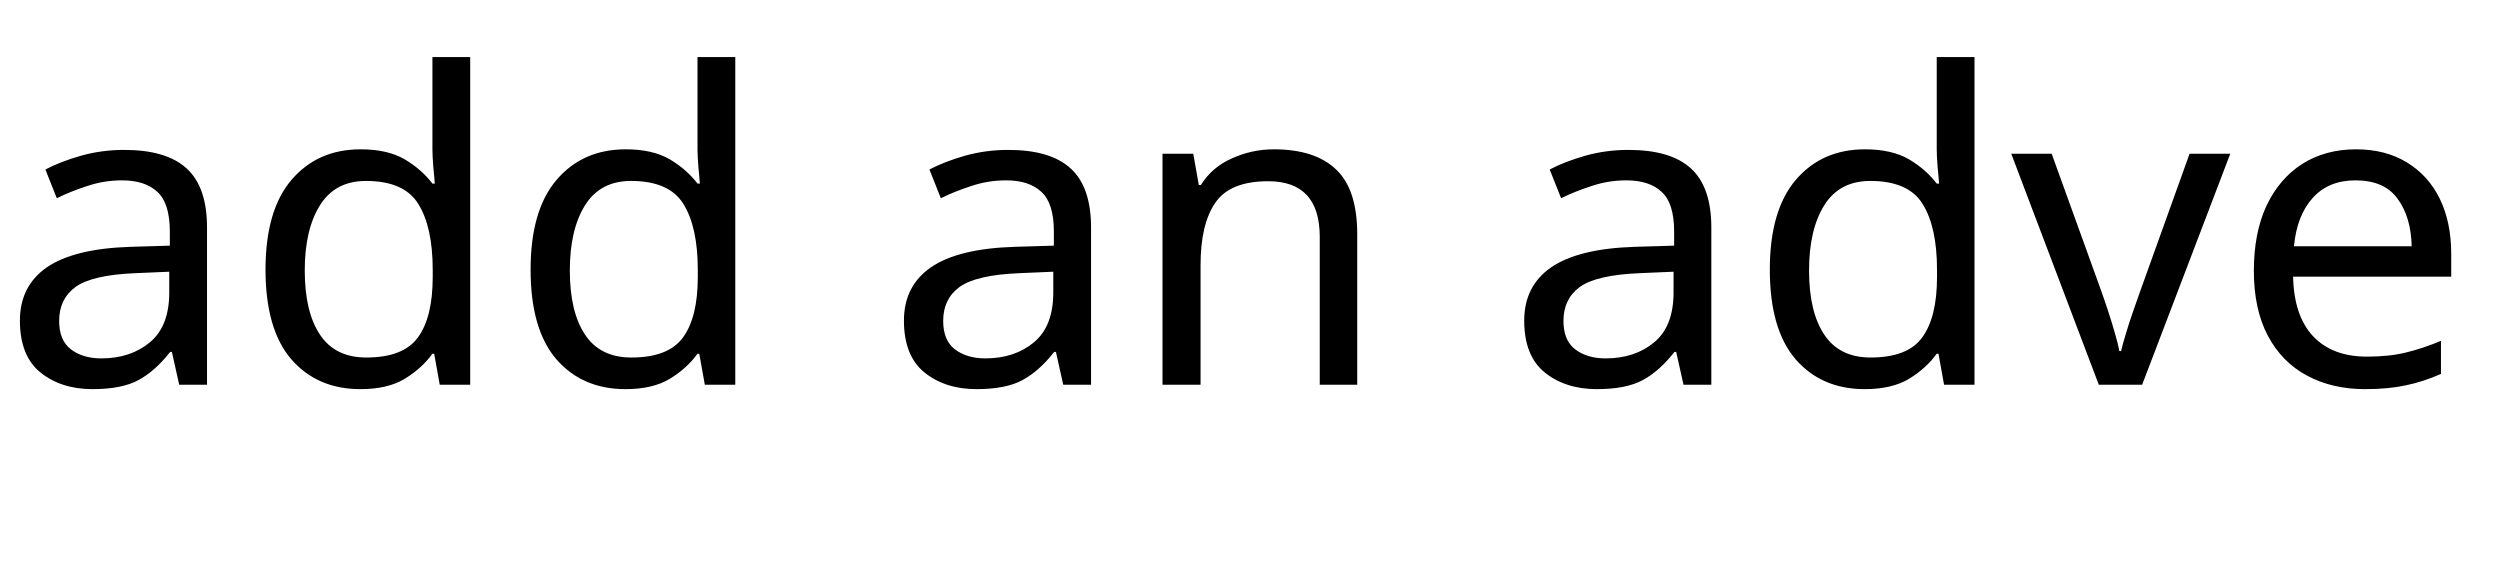
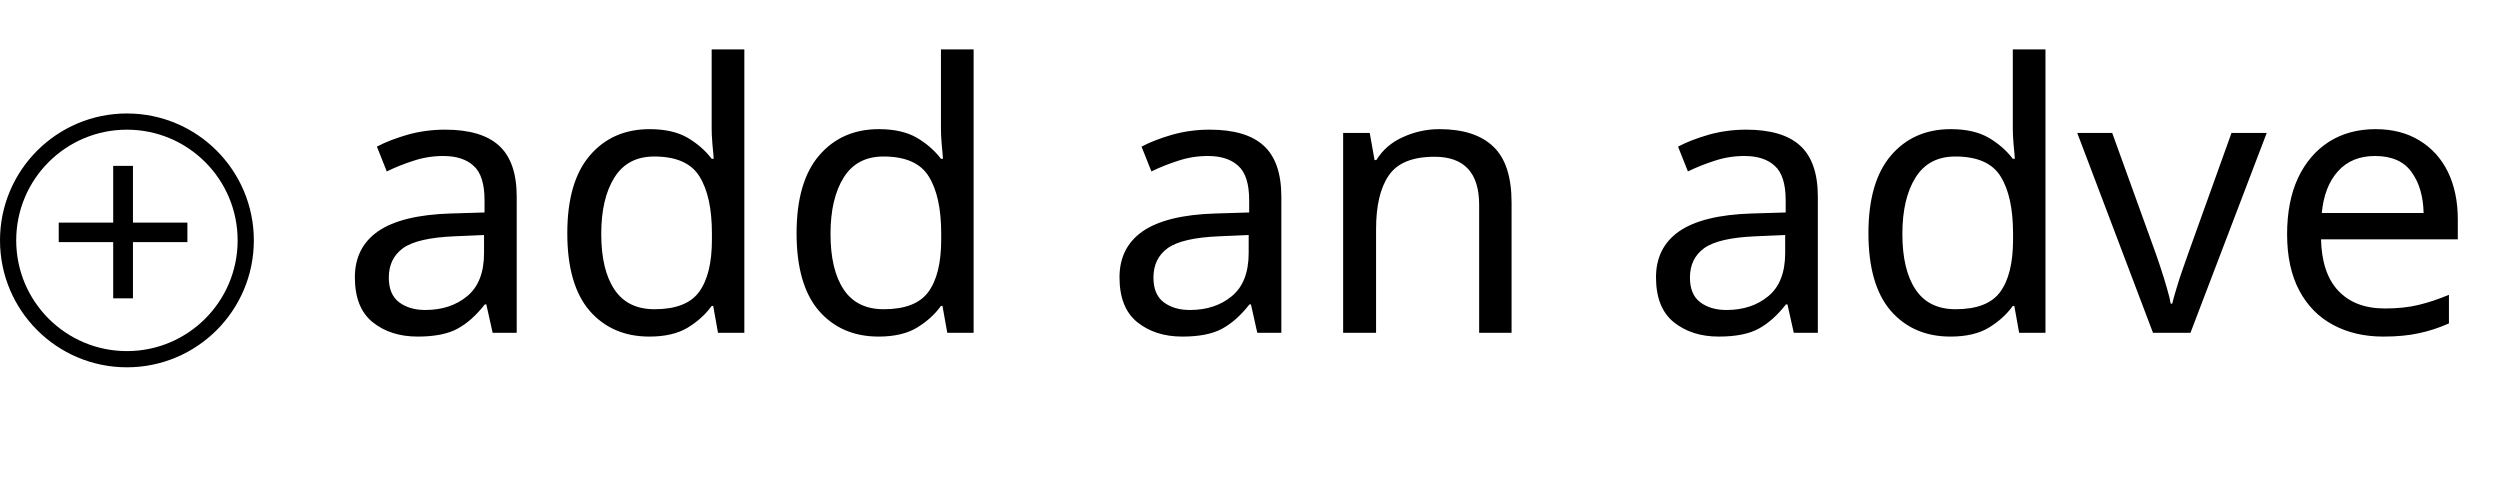
- <svg xmlns="http://www.w3.org/2000/svg" viewBox="0 0 133.4 29.89">
+ <svg xmlns="http://www.w3.org/2000/svg" viewBox="0 0 154.23 29.89">
  <defs>
-     <style>.cls-1{font-size:23px;font-family:HoodsonScript-Regular, Hoodson Script;}</style>
+     <style>.cls-1{font-size:23px;}.cls-1,.cls-3{font-family:HoodsonScript-Regular, Hoodson Script;}.cls-2{fill:none;stroke:#000;stroke-miterlimit:10;}.cls-3{font-size:16.87px;}</style>
  </defs>
  <g id="Layer_2" data-name="Layer 2">
    <g id="Layer_1-2" data-name="Layer 1">
-       <text class="cls-1" transform="translate(0 20.53)">add an adventure!</text>
+       <text class="cls-1" transform="translate(20.83 20.53)">add an adventure!</text>
+       <circle class="cls-2" cx="7.83" cy="14.83" r="7.33" />
+       <text class="cls-3" transform="translate(2.78 20.28)">+</text>
    </g>
  </g>
</svg>
